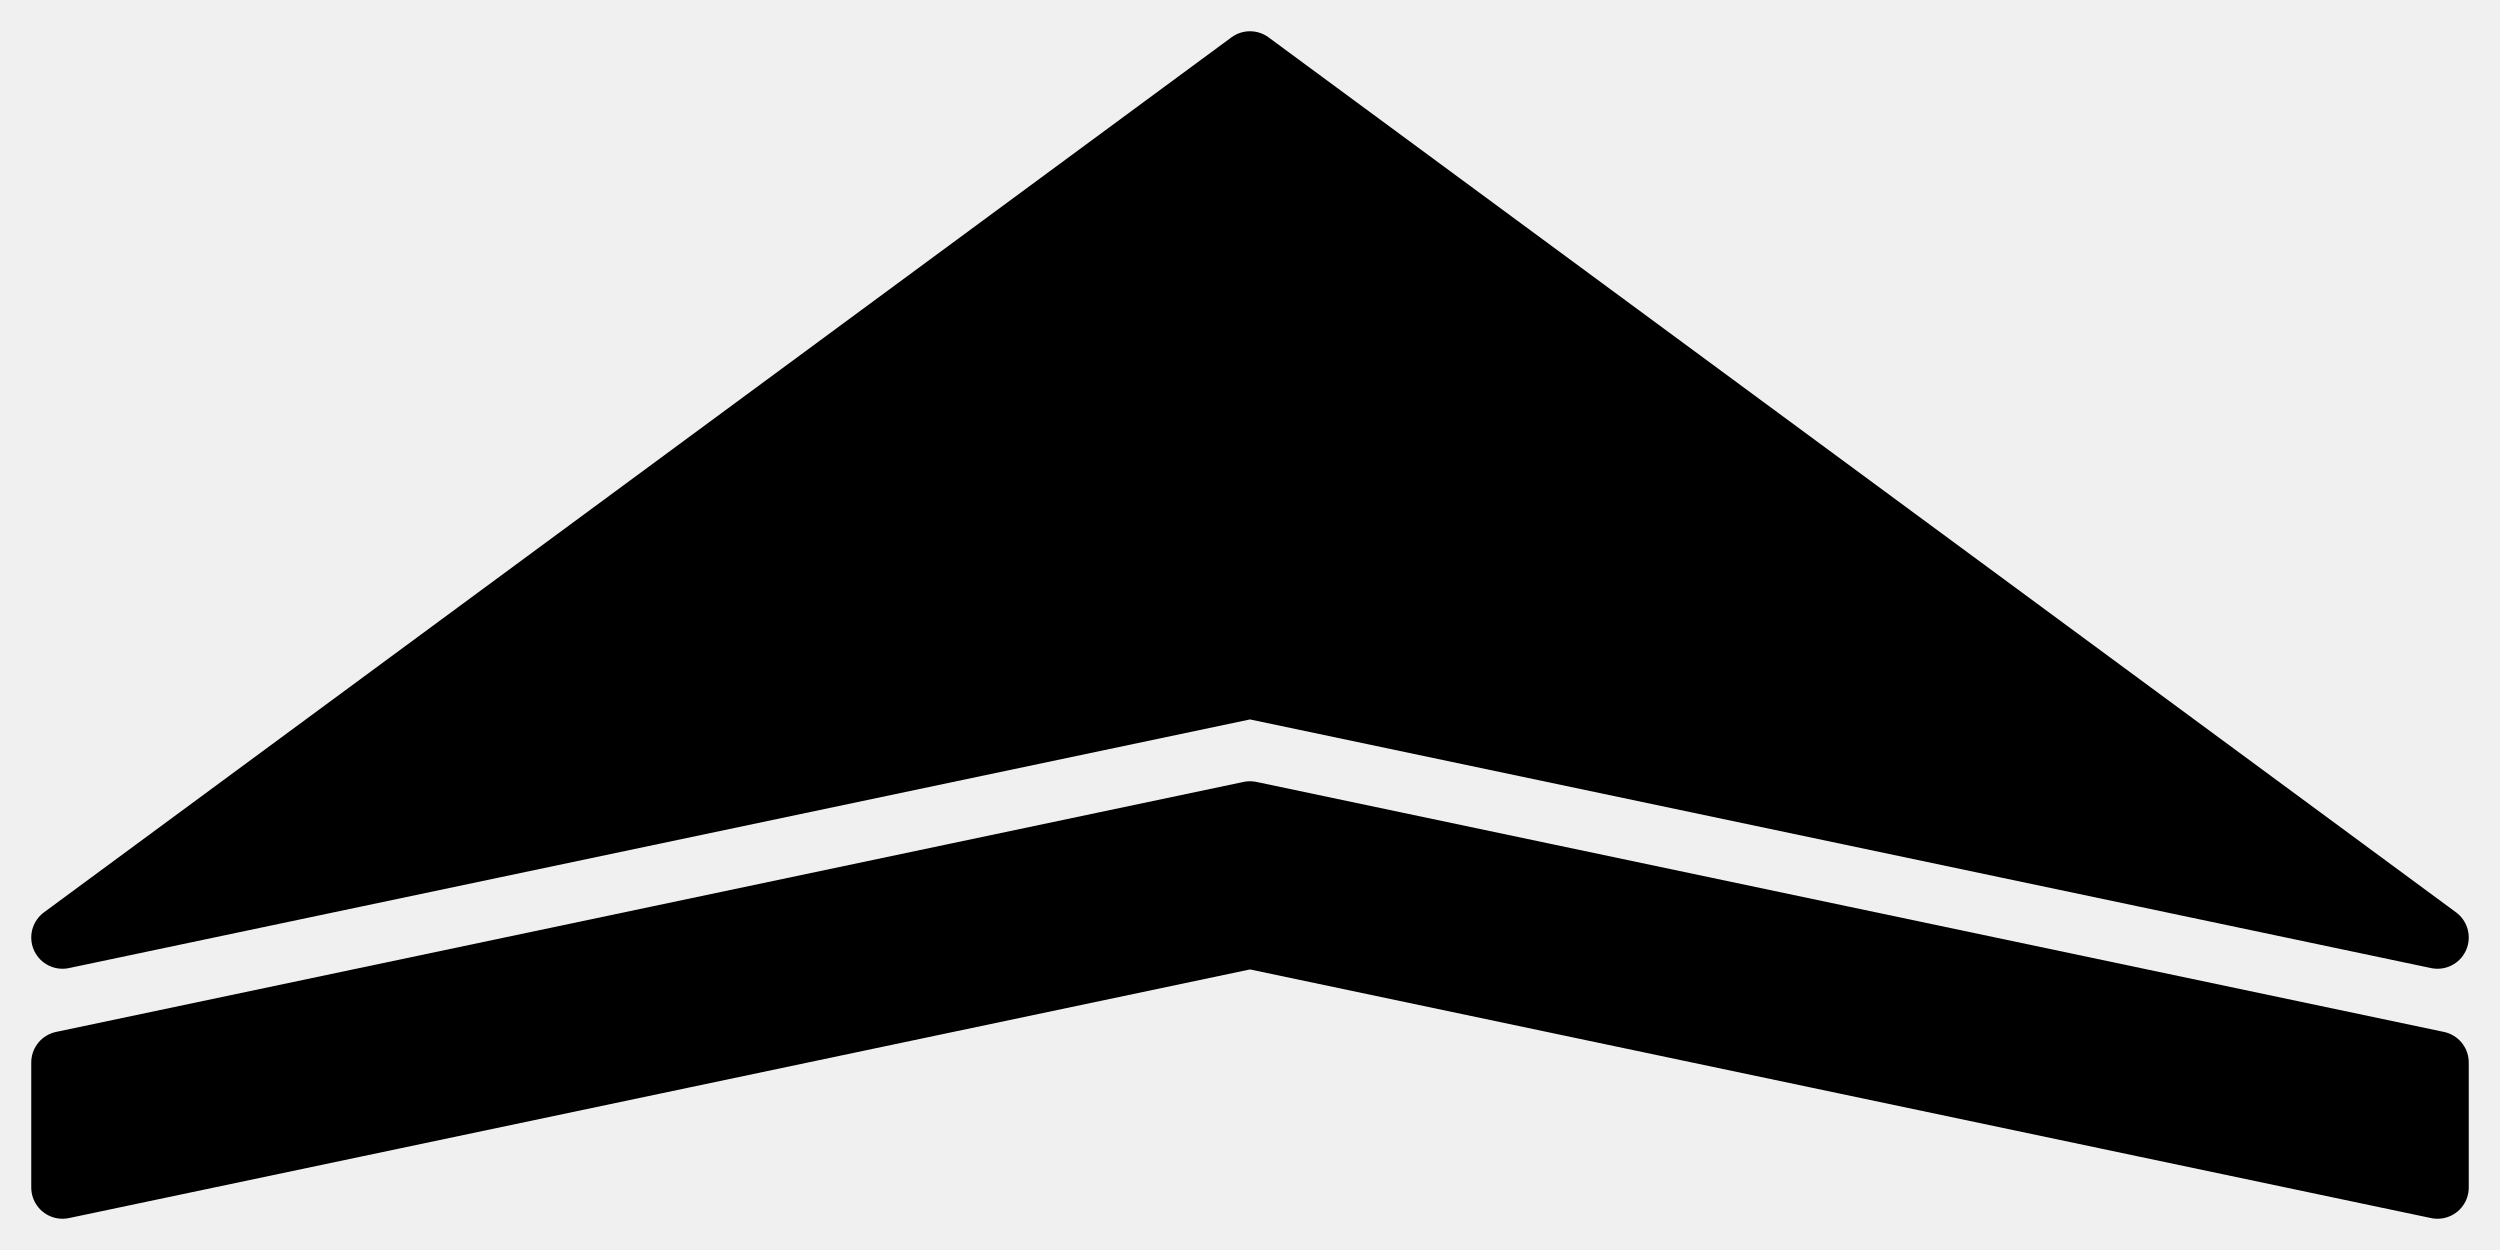
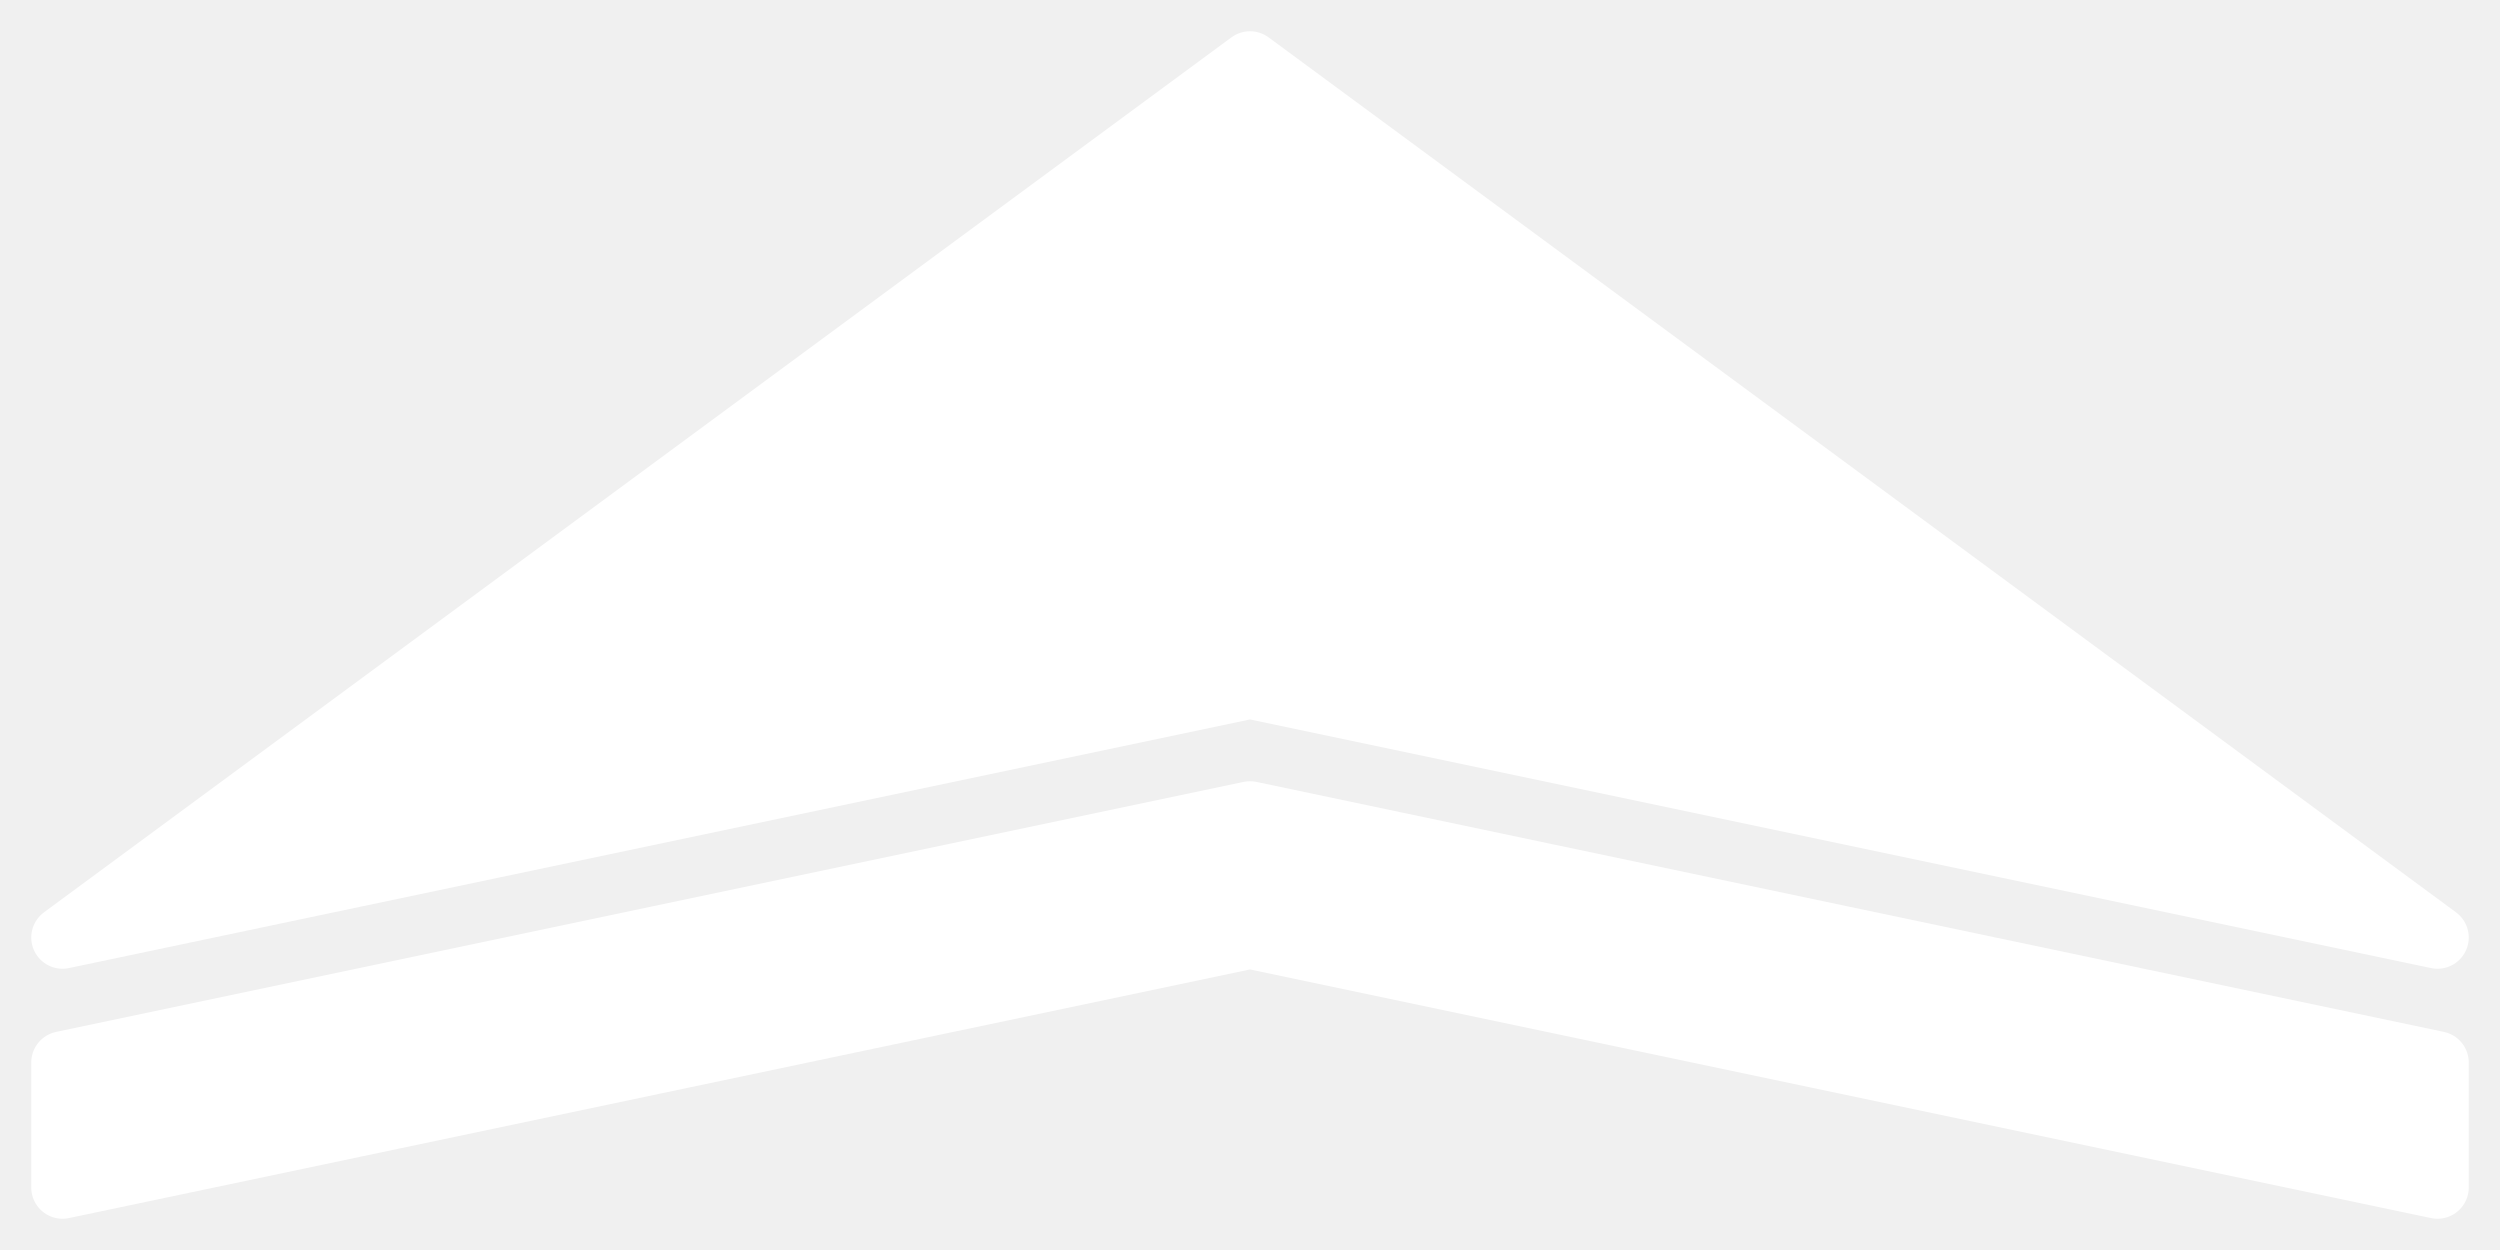
<svg xmlns="http://www.w3.org/2000/svg" width="40" height="20" fill="none" viewBox="0 0 40 20">
-   <path fill="#000" d="M1 15 20 1l19 14-19-4-19 4Z" />
-   <path fill="#000" d="M20 13 1 17v2l19-4 19 4v-2l-19-4Z" />
-   <path stroke="#000" stroke-linejoin="round" d="M1 15 20 1l19 14-19-4-19 4Z" />
-   <path stroke="#000" stroke-linejoin="round" d="M20 13 1 17v2l19-4 19 4v-2l-19-4Z" />
+   <path fill="#fff" d="M1 15 20 1l19 14-19-4-19 4Z" />
+   <path fill="#fff" d="M20 13 1 17v2l19-4 19 4v-2l-19-4Z" />
+   <path stroke="#fff" stroke-linejoin="round" d="M1 15 20 1l19 14-19-4-19 4Z" />
+   <path stroke="#fff" stroke-linejoin="round" d="M20 13 1 17v2l19-4 19 4v-2l-19-4Z" />
</svg>
